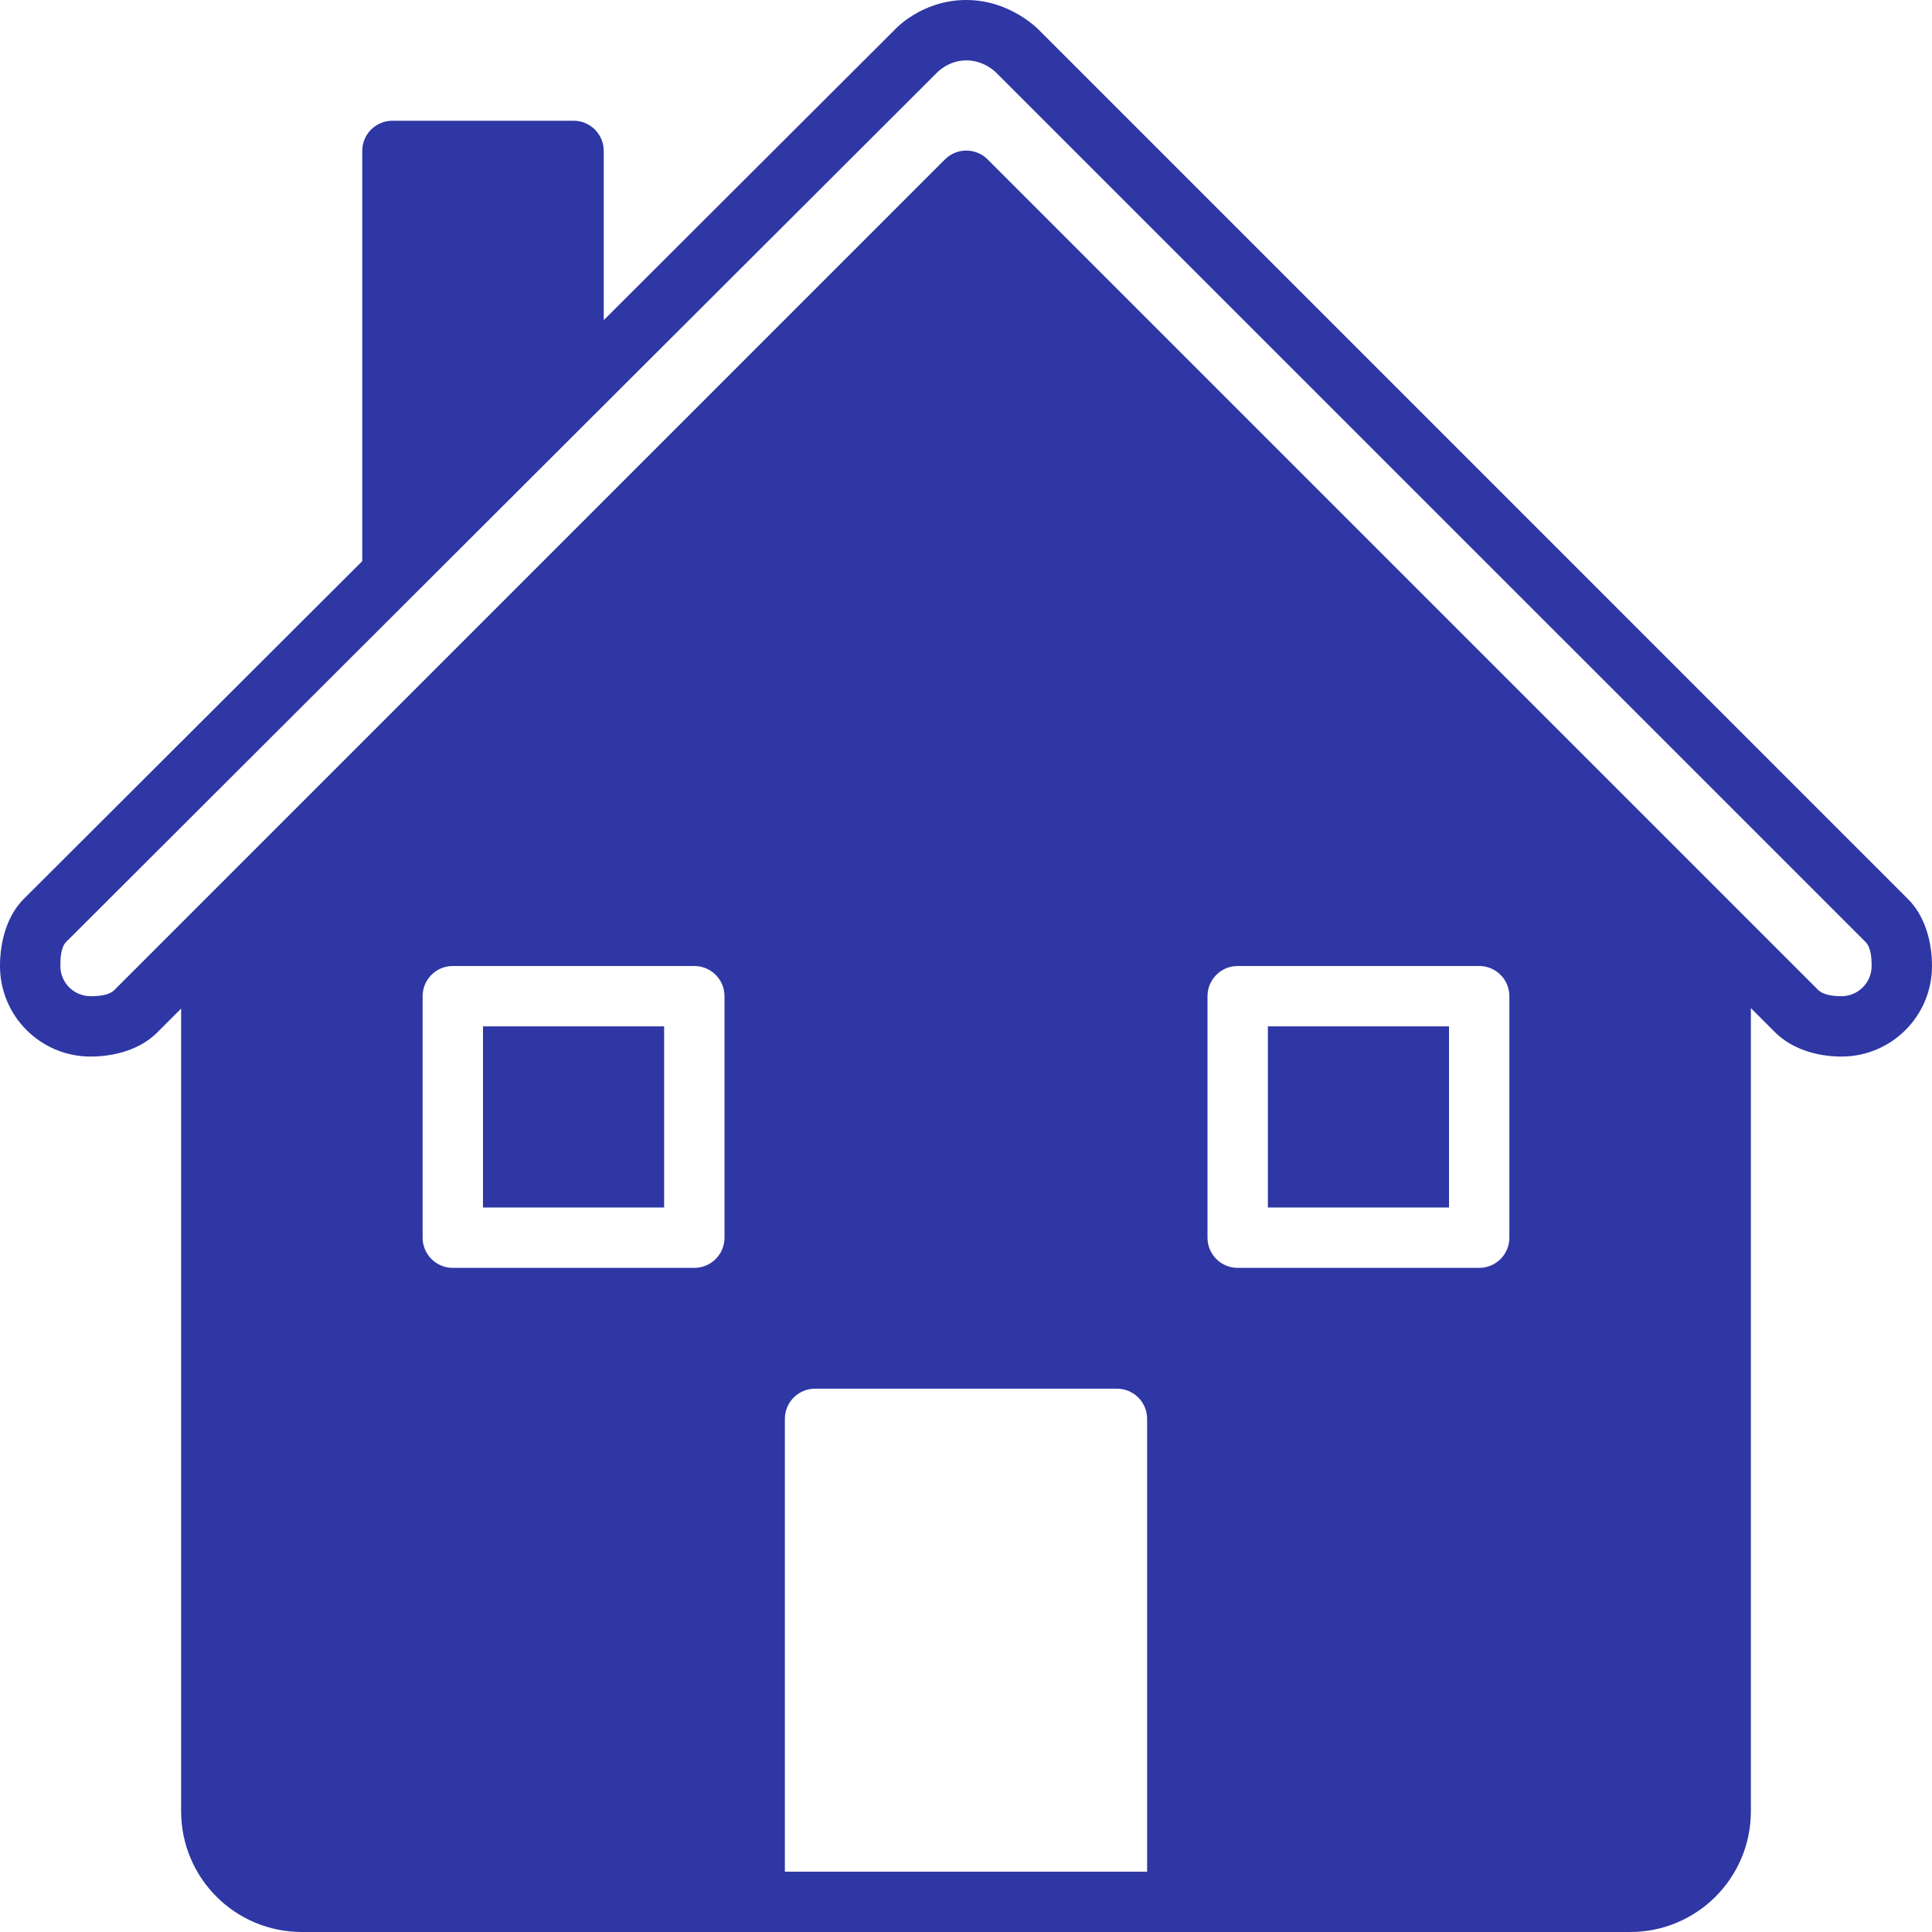
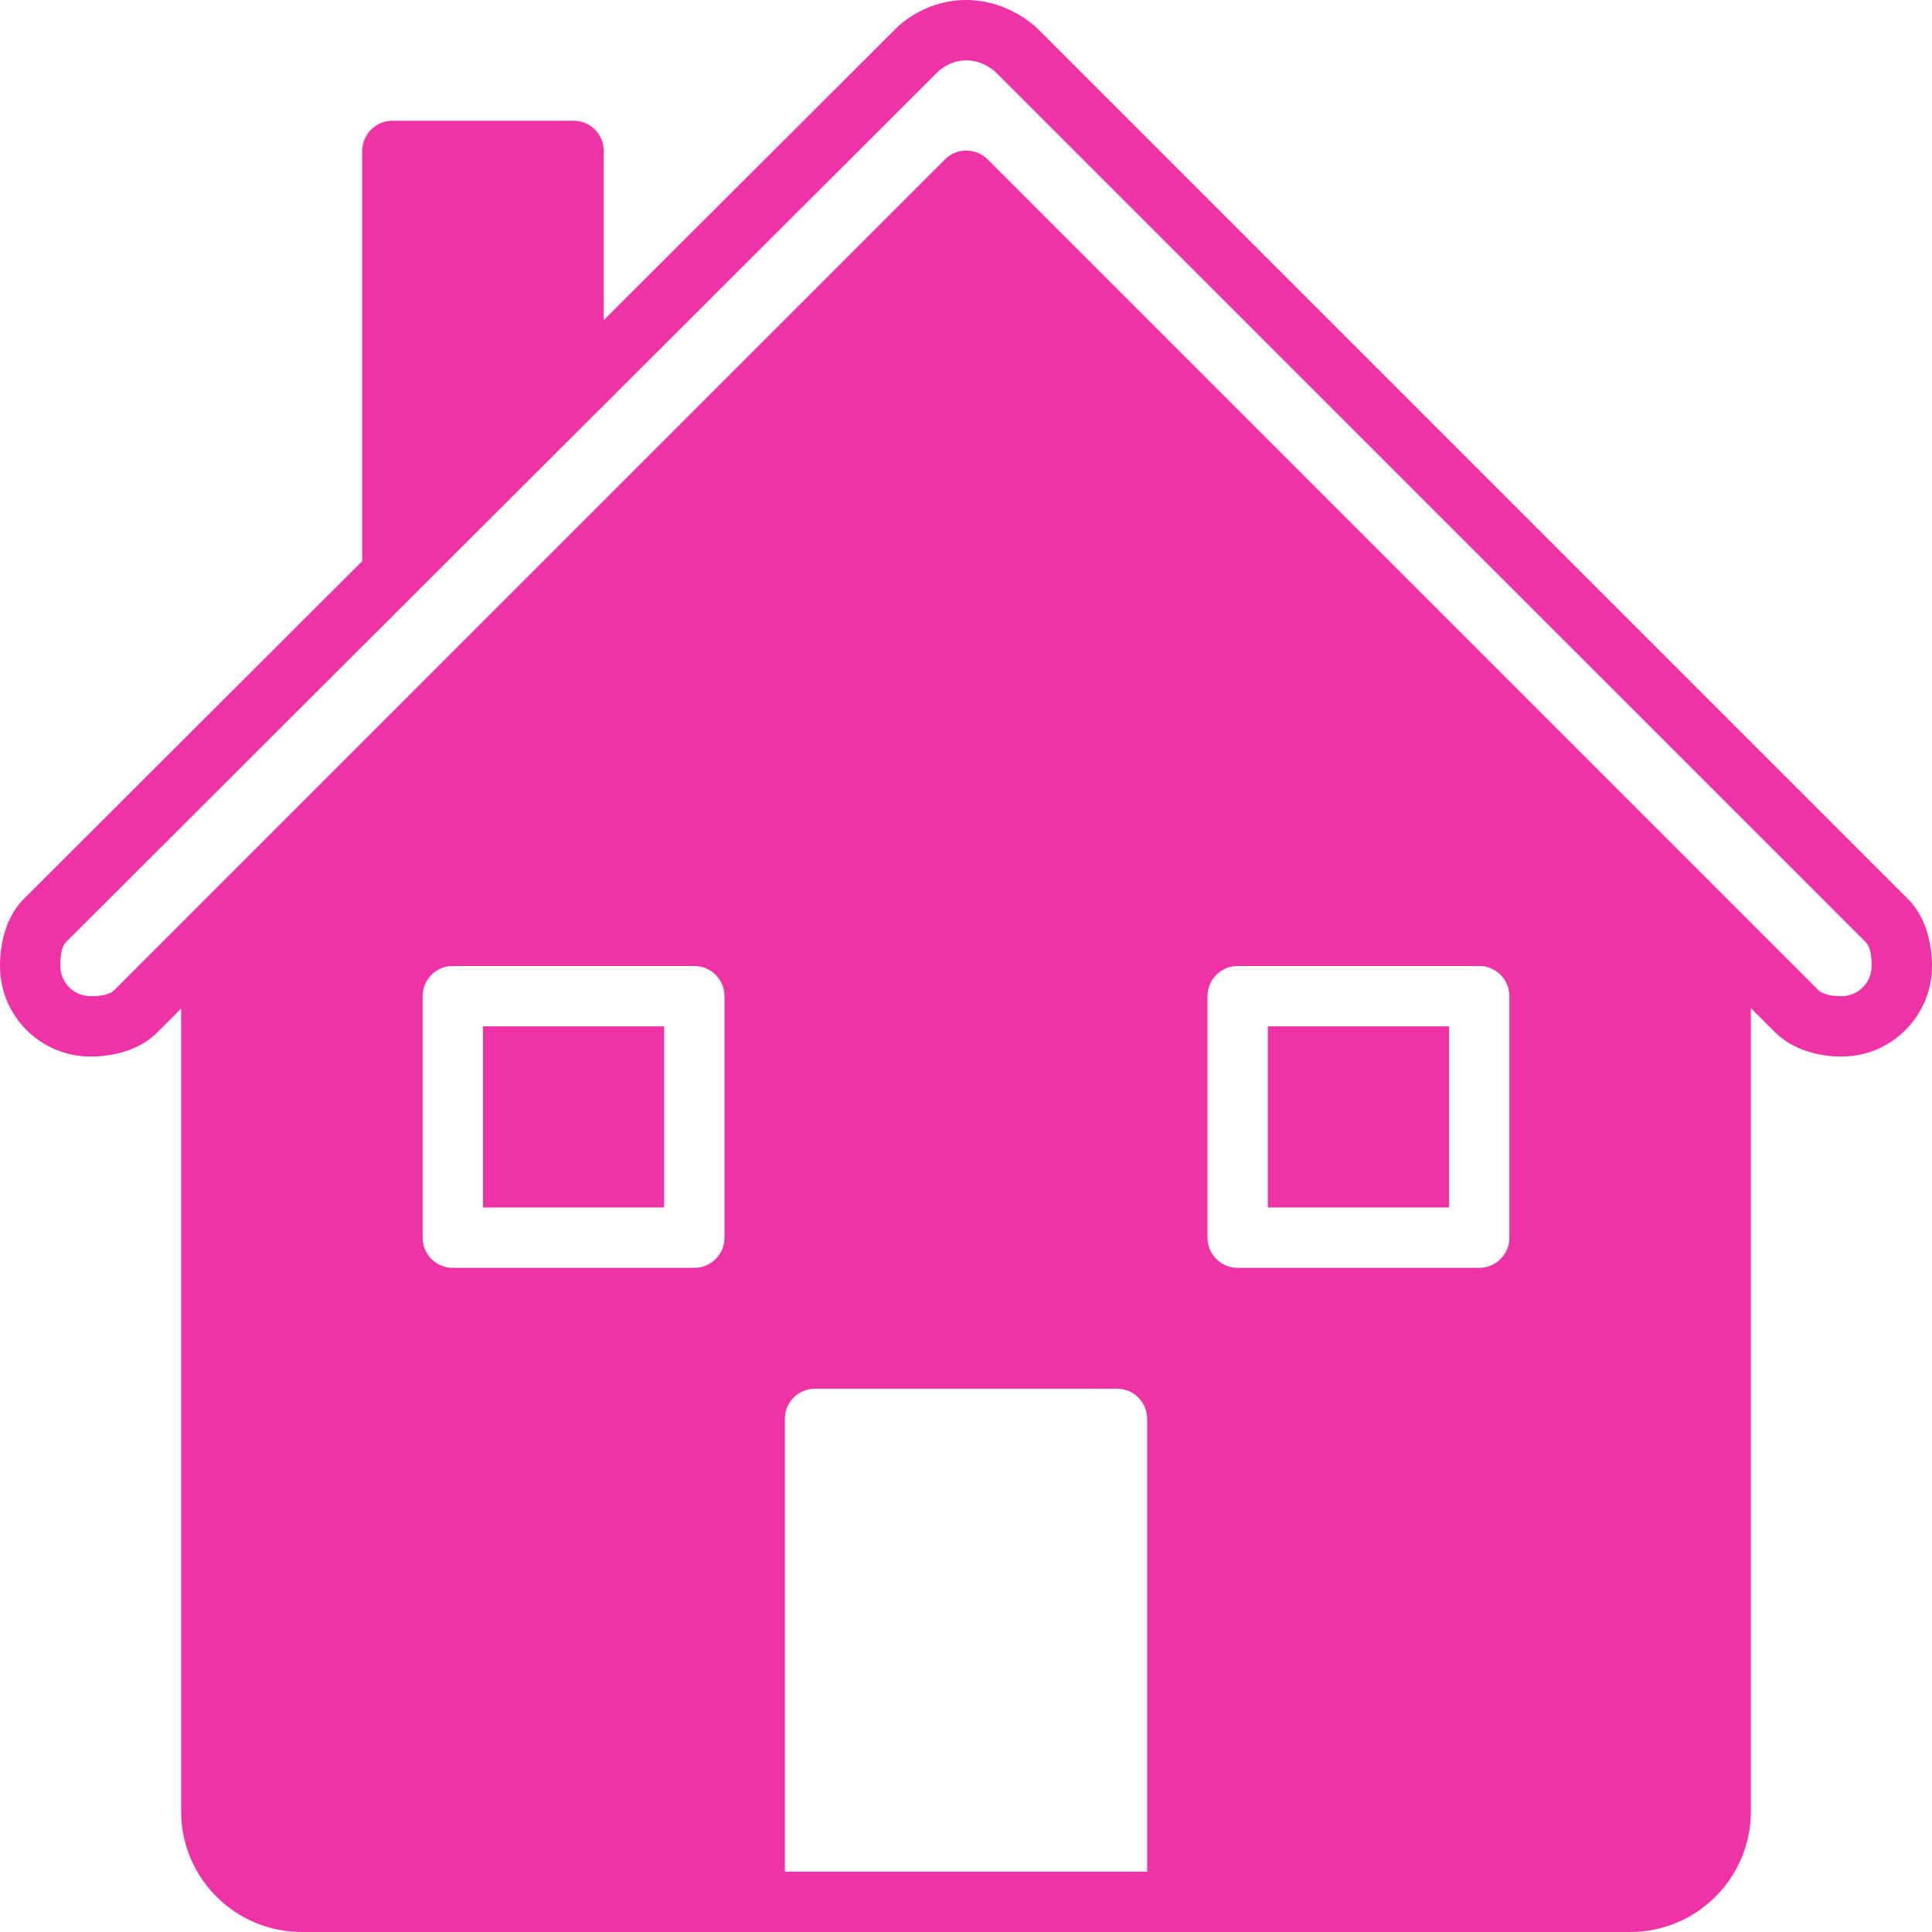
<svg xmlns="http://www.w3.org/2000/svg" version="1.0" id="Layer_1" width="800px" height="800px" viewBox="0 0 64 64" enable-background="new 0 0 64 64" xml:space="preserve">
  <g>
-     <rect x="16" y="34" fill="#2e37a4" width="6" height="6" />
-     <rect x="42" y="34" fill="#2e37a4" width="6" height="6" />
-     <path fill="#2e37a4" d="M63.211,29.789L34.438,1.015c0,0-0.937-1.015-2.43-1.015s-2.376,0.991-2.376,0.991L20,10.604V5   c0-0.553-0.447-1-1-1h-6c-0.553,0-1,0.447-1,1v13.589L0.783,29.783C0.24,30.326,0,31.172,0,32c0,1.656,1.343,3,3,3   c0.828,0,1.662-0.251,2.205-0.794L6,33.411V60c0,2.211,1.789,4,4,4h44c2.211,0,4-1.789,4-4V33.394l0.804,0.804   C59.347,34.739,60.172,35,61,35c1.657,0,3-1.343,3-3C64,31.171,63.754,30.332,63.211,29.789z M24,41c0,0.553-0.447,1-1,1h-8   c-0.553,0-1-0.447-1-1v-8c0-0.553,0.447-1,1-1h8c0.553,0,1,0.447,1,1V41z M38,62.002H26v-15c0-0.553,0.447-1,1-1h10   c0.553,0,1,0.447,1,1V62.002z M50,41c0,0.553-0.447,1-1,1h-8c-0.553,0-1-0.447-1-1v-8c0-0.553,0.447-1,1-1h8c0.553,0,1,0.447,1,1   V41z M61,33c-0.276,0-0.602-0.036-0.782-0.217L32.716,5.281c-0.195-0.195-0.451-0.293-0.707-0.293s-0.512,0.098-0.707,0.293   L3.791,32.793C3.61,32.974,3.276,33,3,33c-0.553,0-1-0.447-1-1c0-0.276,0.016-0.622,0.197-0.803L31.035,2.41   c0,0,0.373-0.41,0.974-0.41s0.982,0.398,0.982,0.398l28.806,28.805C61.978,31.384,62,31.724,62,32C62,32.552,61.553,33,61,33z" />
+     <rect x="16" y="34" fill="#ef32a6" width="6" height="6" />
+     <rect x="42" y="34" fill="#ef32a6" width="6" height="6" />
+     <path fill="#ef32a6" d="M63.211,29.789L34.438,1.015c0,0-0.937-1.015-2.43-1.015s-2.376,0.991-2.376,0.991L20,10.604V5   c0-0.553-0.447-1-1-1h-6c-0.553,0-1,0.447-1,1v13.589L0.783,29.783C0.24,30.326,0,31.172,0,32c0,1.656,1.343,3,3,3   c0.828,0,1.662-0.251,2.205-0.794L6,33.411V60c0,2.211,1.789,4,4,4h44c2.211,0,4-1.789,4-4V33.394l0.804,0.804   C59.347,34.739,60.172,35,61,35c1.657,0,3-1.343,3-3C64,31.171,63.754,30.332,63.211,29.789z M24,41c0,0.553-0.447,1-1,1h-8   c-0.553,0-1-0.447-1-1v-8c0-0.553,0.447-1,1-1h8c0.553,0,1,0.447,1,1V41z M38,62.002H26v-15c0-0.553,0.447-1,1-1h10   c0.553,0,1,0.447,1,1V62.002z M50,41c0,0.553-0.447,1-1,1h-8c-0.553,0-1-0.447-1-1v-8c0-0.553,0.447-1,1-1h8c0.553,0,1,0.447,1,1   V41z M61,33c-0.276,0-0.602-0.036-0.782-0.217L32.716,5.281c-0.195-0.195-0.451-0.293-0.707-0.293s-0.512,0.098-0.707,0.293   L3.791,32.793C3.61,32.974,3.276,33,3,33c-0.553,0-1-0.447-1-1c0-0.276,0.016-0.622,0.197-0.803L31.035,2.41   c0,0,0.373-0.41,0.974-0.41s0.982,0.398,0.982,0.398l28.806,28.805C61.978,31.384,62,31.724,62,32C62,32.552,61.553,33,61,33z" />
  </g>
</svg>
